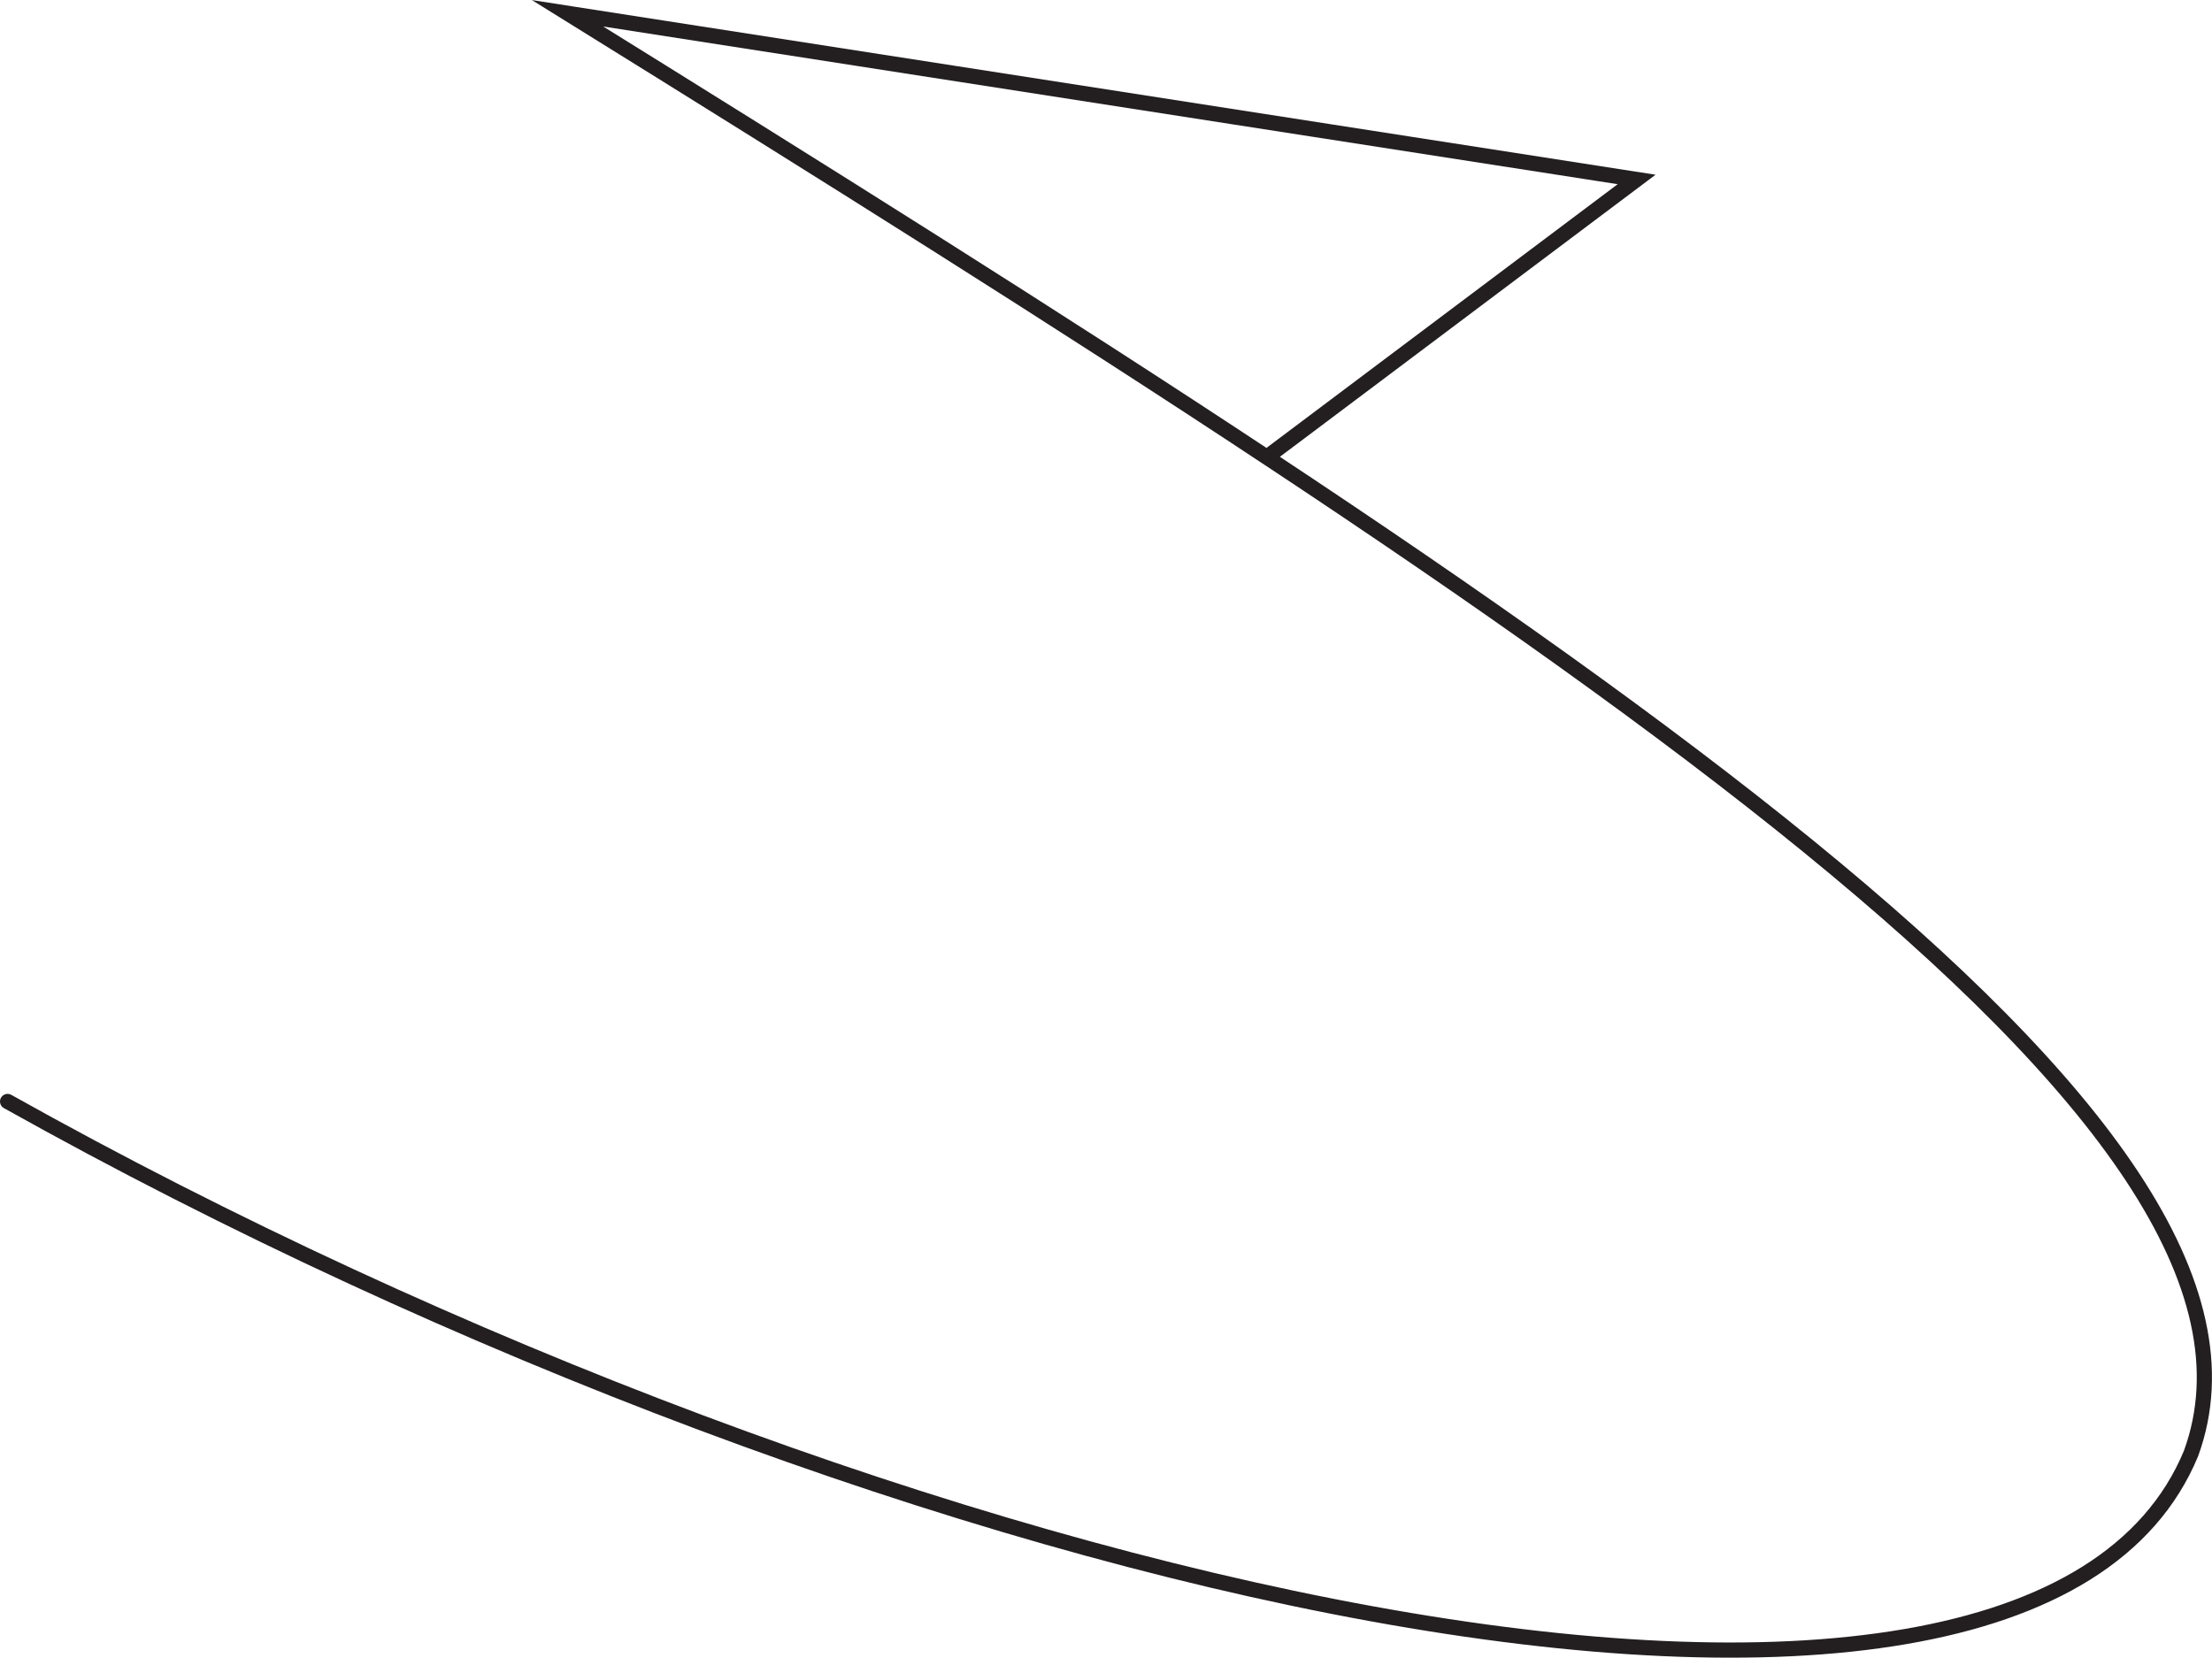
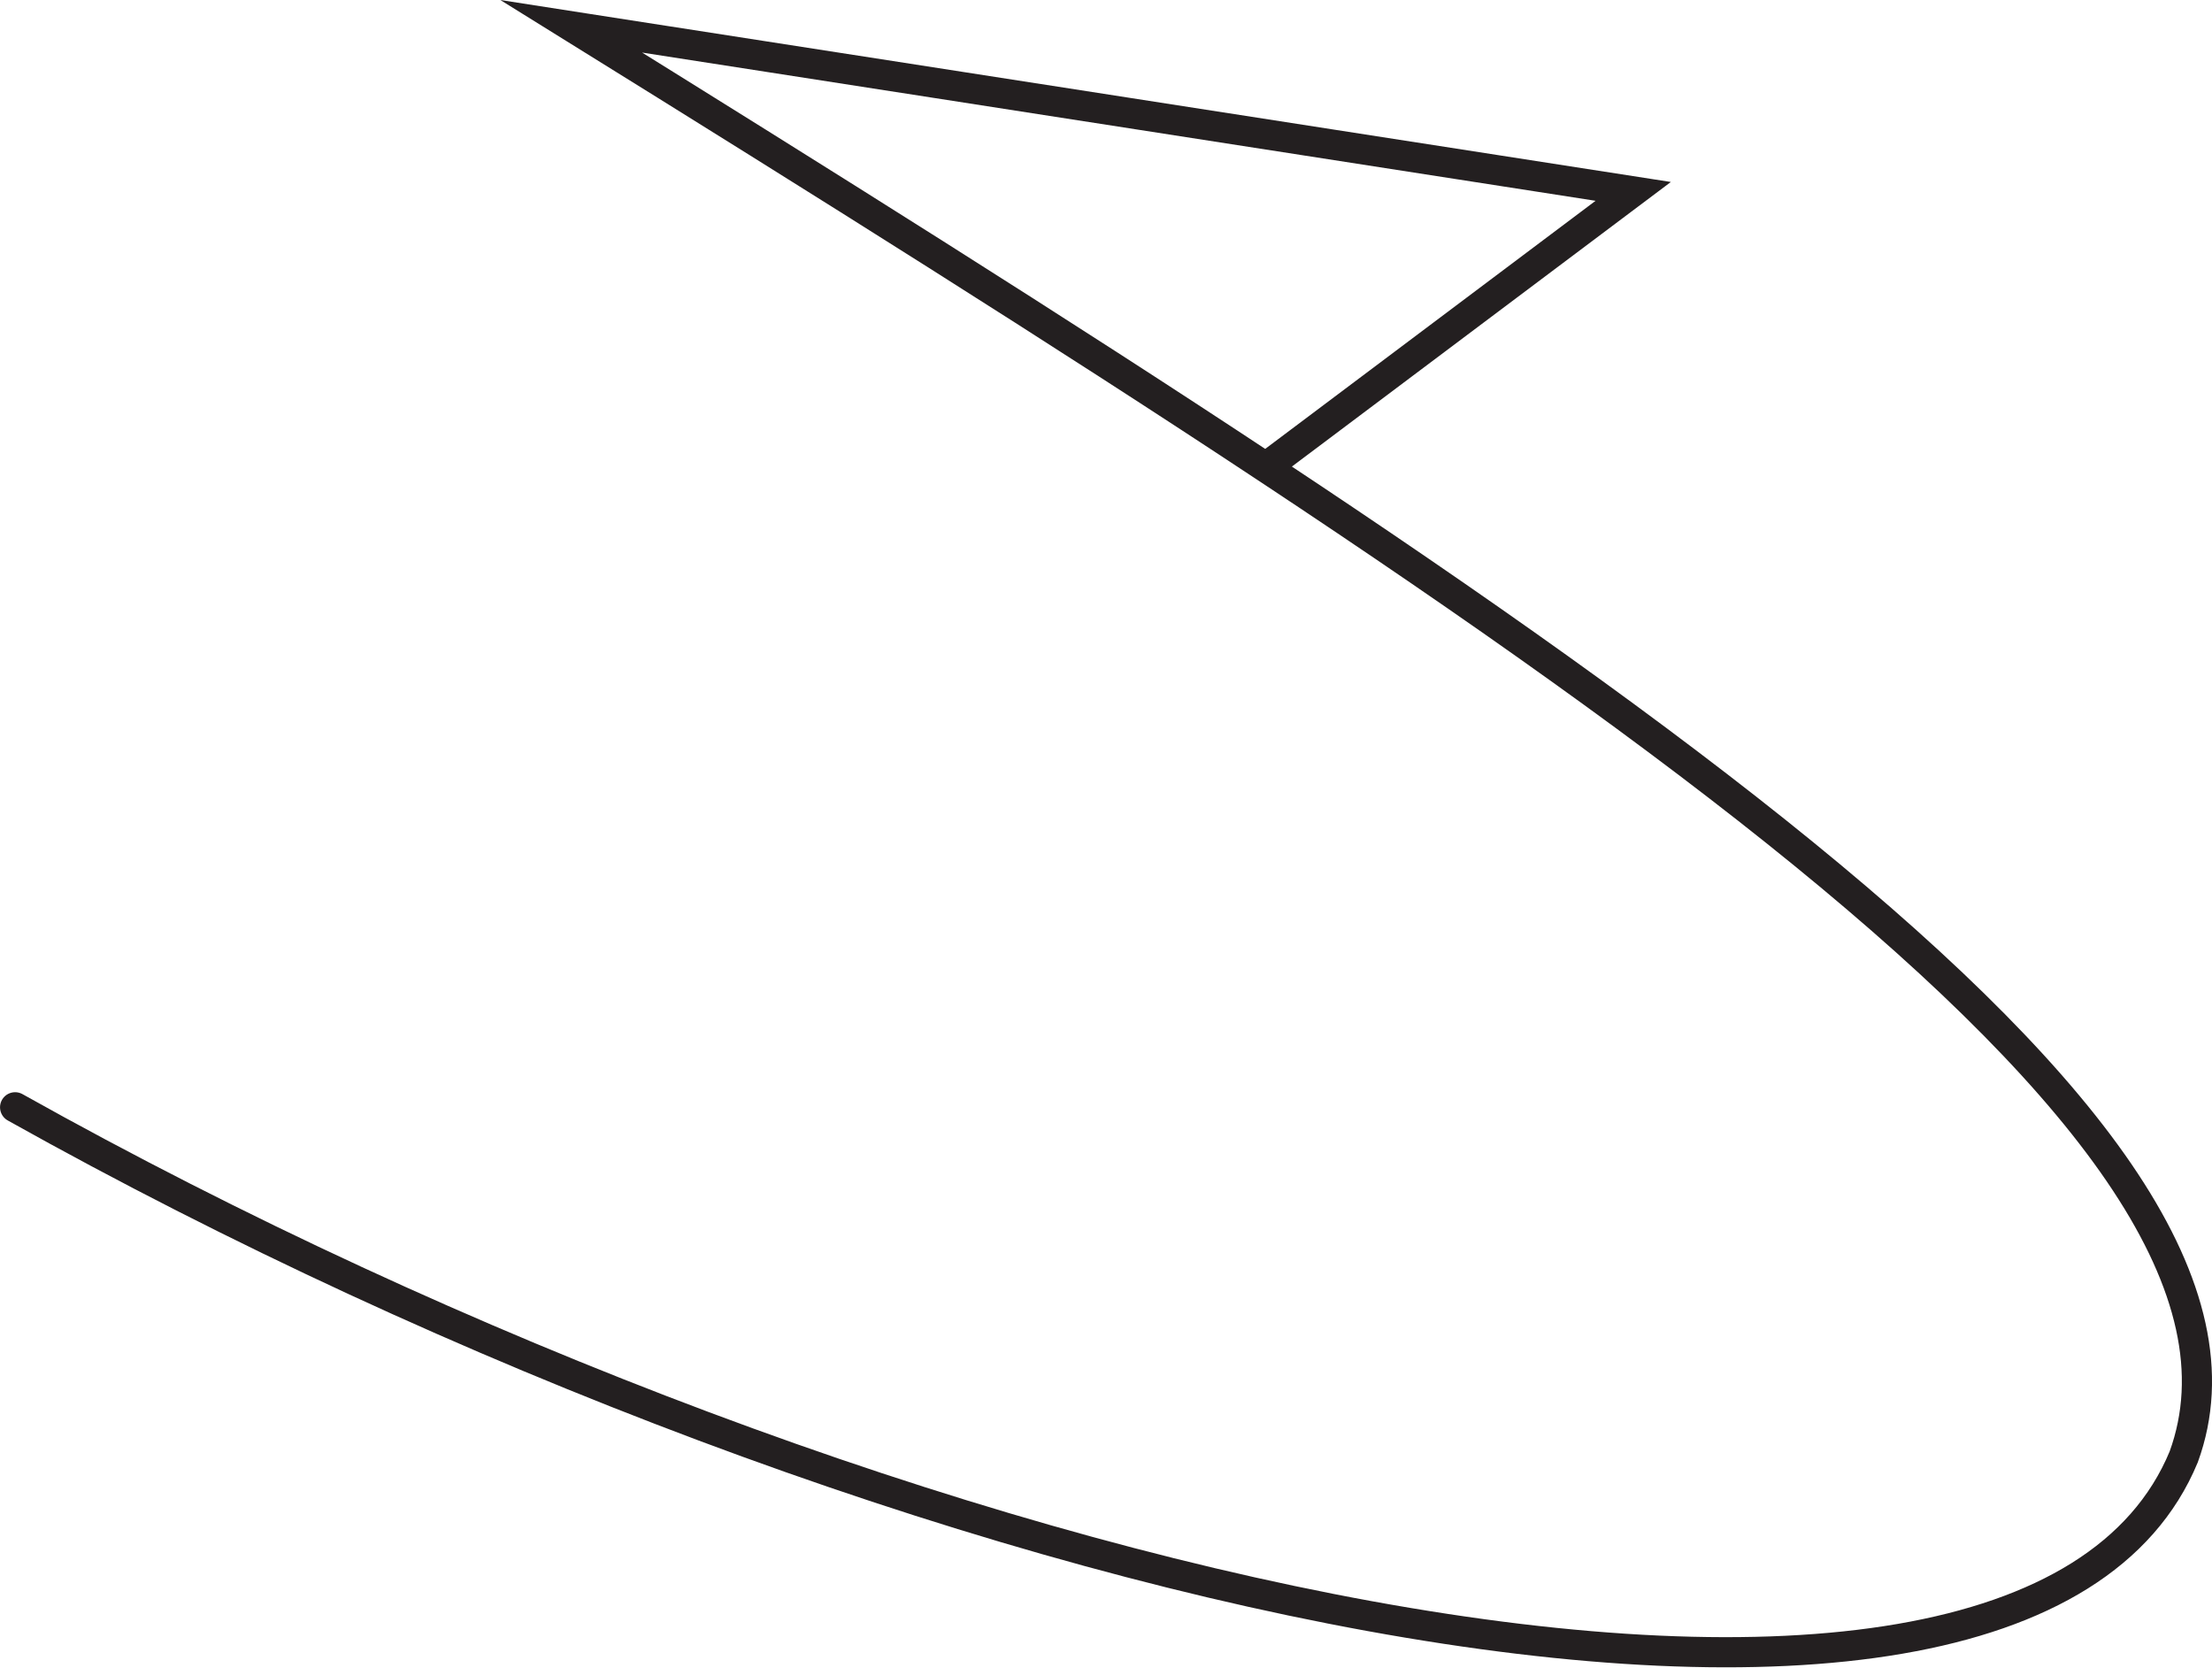
- <svg xmlns="http://www.w3.org/2000/svg" id="Layer_1" data-name="Layer 1" viewBox="0 0 291.37 218.37">
+ <svg xmlns="http://www.w3.org/2000/svg" id="Layer_1" data-name="Layer 1" viewBox="0 0 293.367 221.11">
  <defs>
-     <style>.cls-1{fill:none;stroke:#231f20;stroke-linecap:round;stroke-miterlimit:10;stroke-width:2px;}</style>
+     <style>.cls-1{fill:none;stroke:#231f20;stroke-linecap:round;stroke-miterlimit:10;stroke-width:4px;}</style>
  </defs>
  <g id="Arrows">
    <g id="Arrows_of_Motion" data-name="Arrows of Motion">
      <g id="Mountain_Fold" data-name="Mountain Fold">
-         <path class="cls-1" d="M163,96.93l48.7-36.57L70.88,38.47C205.6,122.09,300.73,184.24,284.73,228.18,263,280.67,114.33,247.44-2.88,181.82" transform="translate(3.88 -36.72)" />
+         <path class="cls-1" d="M142.291,58.315l48.7-36.567L50.149-.146C184.861,83.481,280,145.63,264,189.57c-21.74,52.486-170.4,19.257-287.611-46.362" transform="translate(25.615 3.633)" />
      </g>
    </g>
  </g>
</svg>
